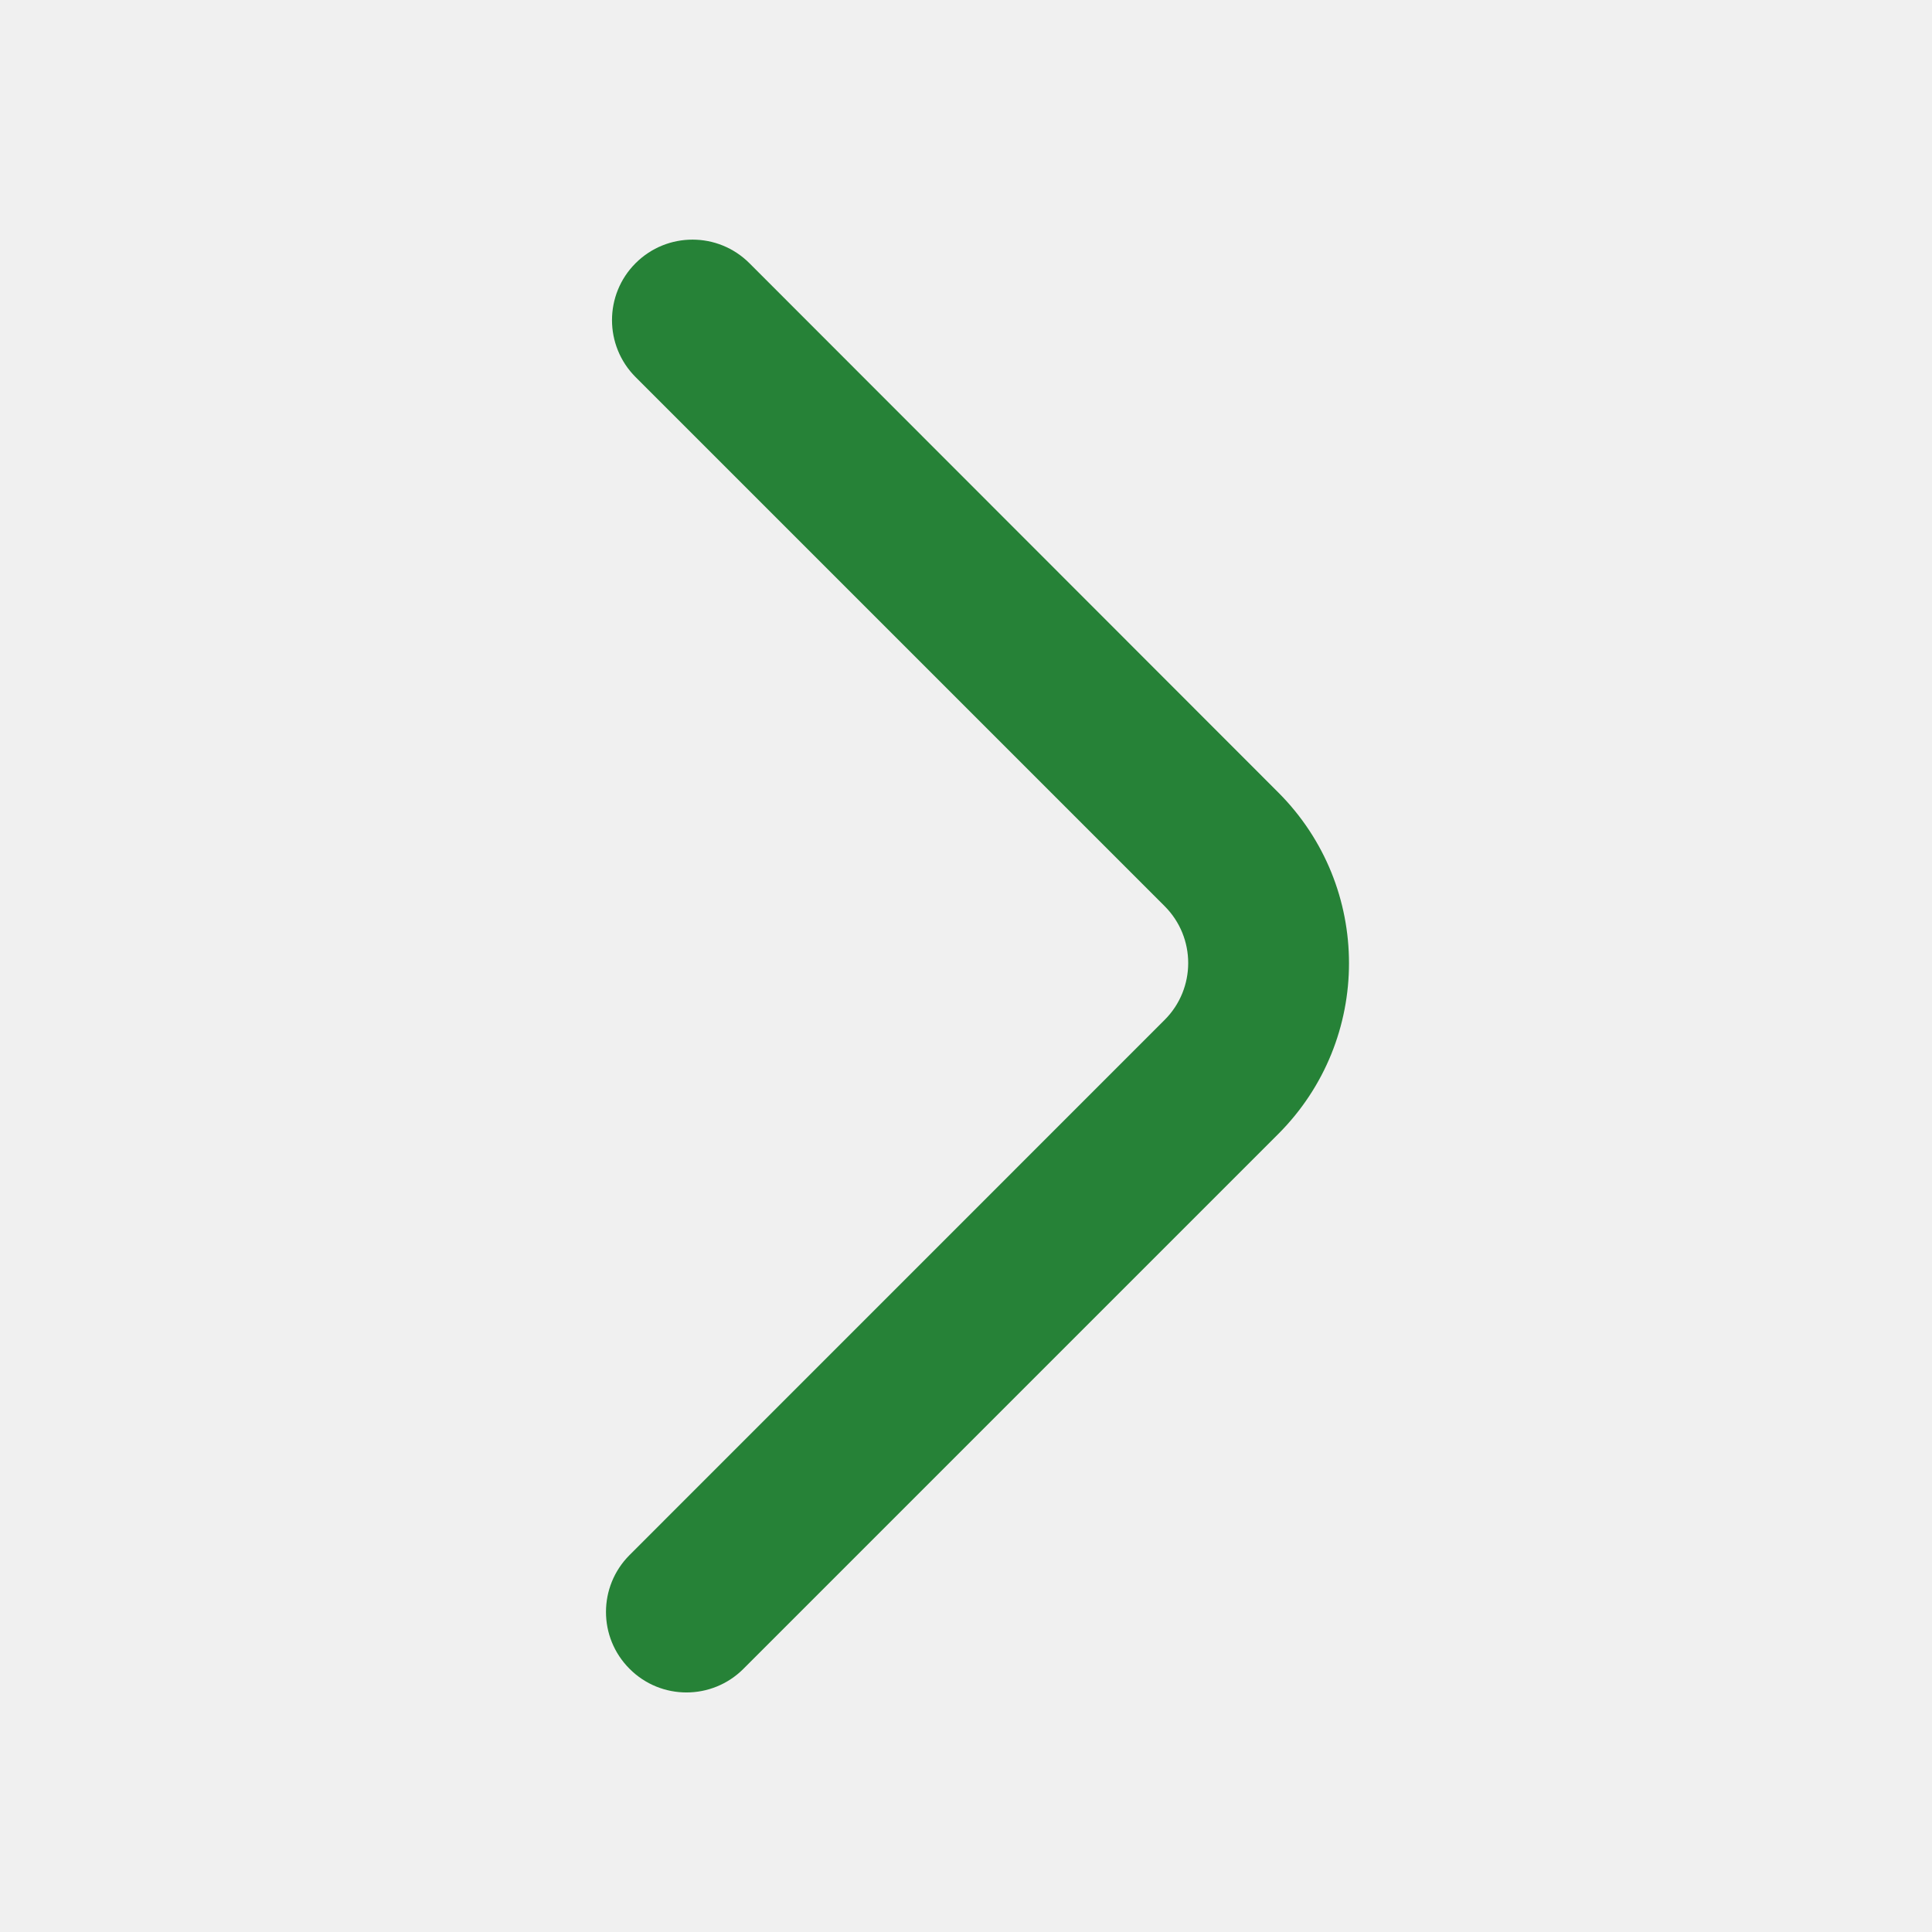
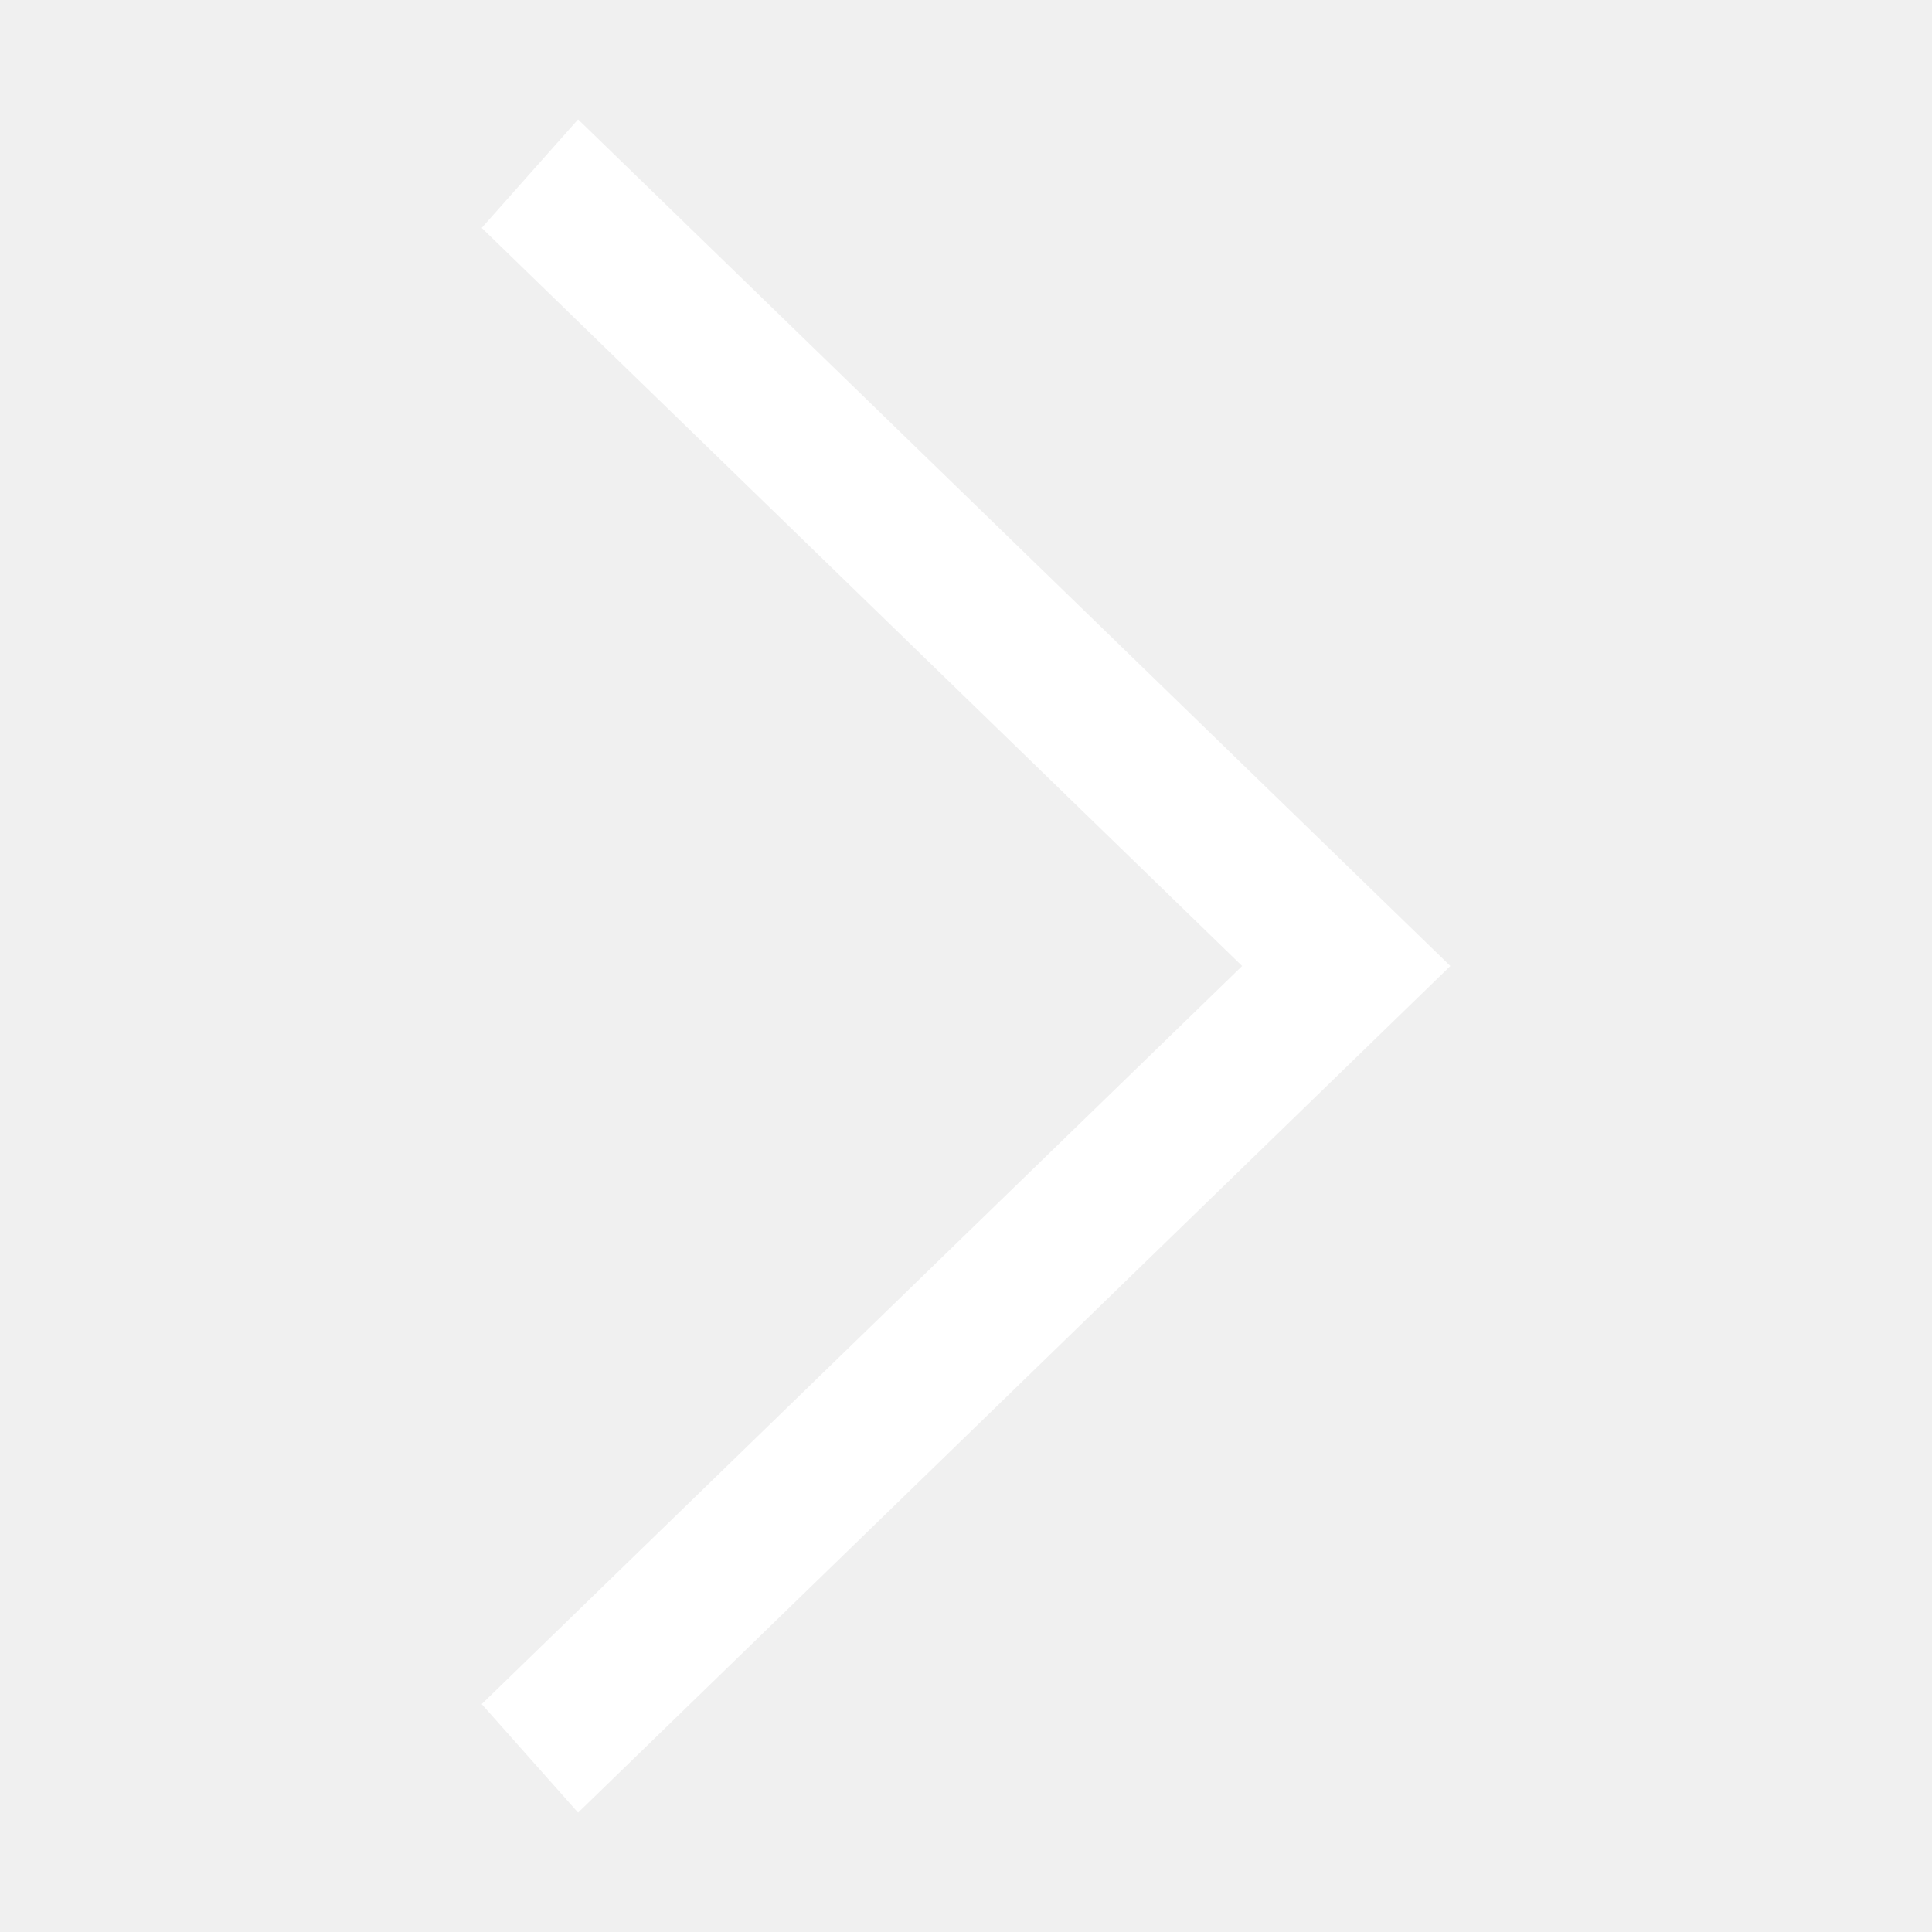
- <svg xmlns="http://www.w3.org/2000/svg" width="64px" height="64px" viewBox="0 0 24 24" fill="none">
+ <svg xmlns="http://www.w3.org/2000/svg" width="800px" height="800px" viewBox="0 0 1024 1024" class="icon" version="1.1" fill="#ffffff" stroke="#ffffff">
  <g id="SVGRepo_bgCarrier" stroke-width="0" />
  <g id="SVGRepo_tracerCarrier" stroke-linecap="round" stroke-linejoin="round" />
  <g id="SVGRepo_iconCarrier">
-     <path d="M7.821 20.731C8.211 21.122 8.844 21.122 9.235 20.731L15.879 14.087C17.05 12.915 17.051 11.017 15.88 9.845L9.31 3.27C8.919 2.879 8.286 2.879 7.895 3.27C7.505 3.66 7.505 4.293 7.895 4.684L14.467 11.256C14.858 11.646 14.858 12.28 14.467 12.67L7.821 19.317C7.43 19.708 7.43 20.341 7.821 20.731Z" fill="#268237" />
+     <path d="M256 120.768L306.432 64 768 512l-461.568 448L256 903.232 659.072 512z" fill="#ffffff" />
  </g>
</svg>
